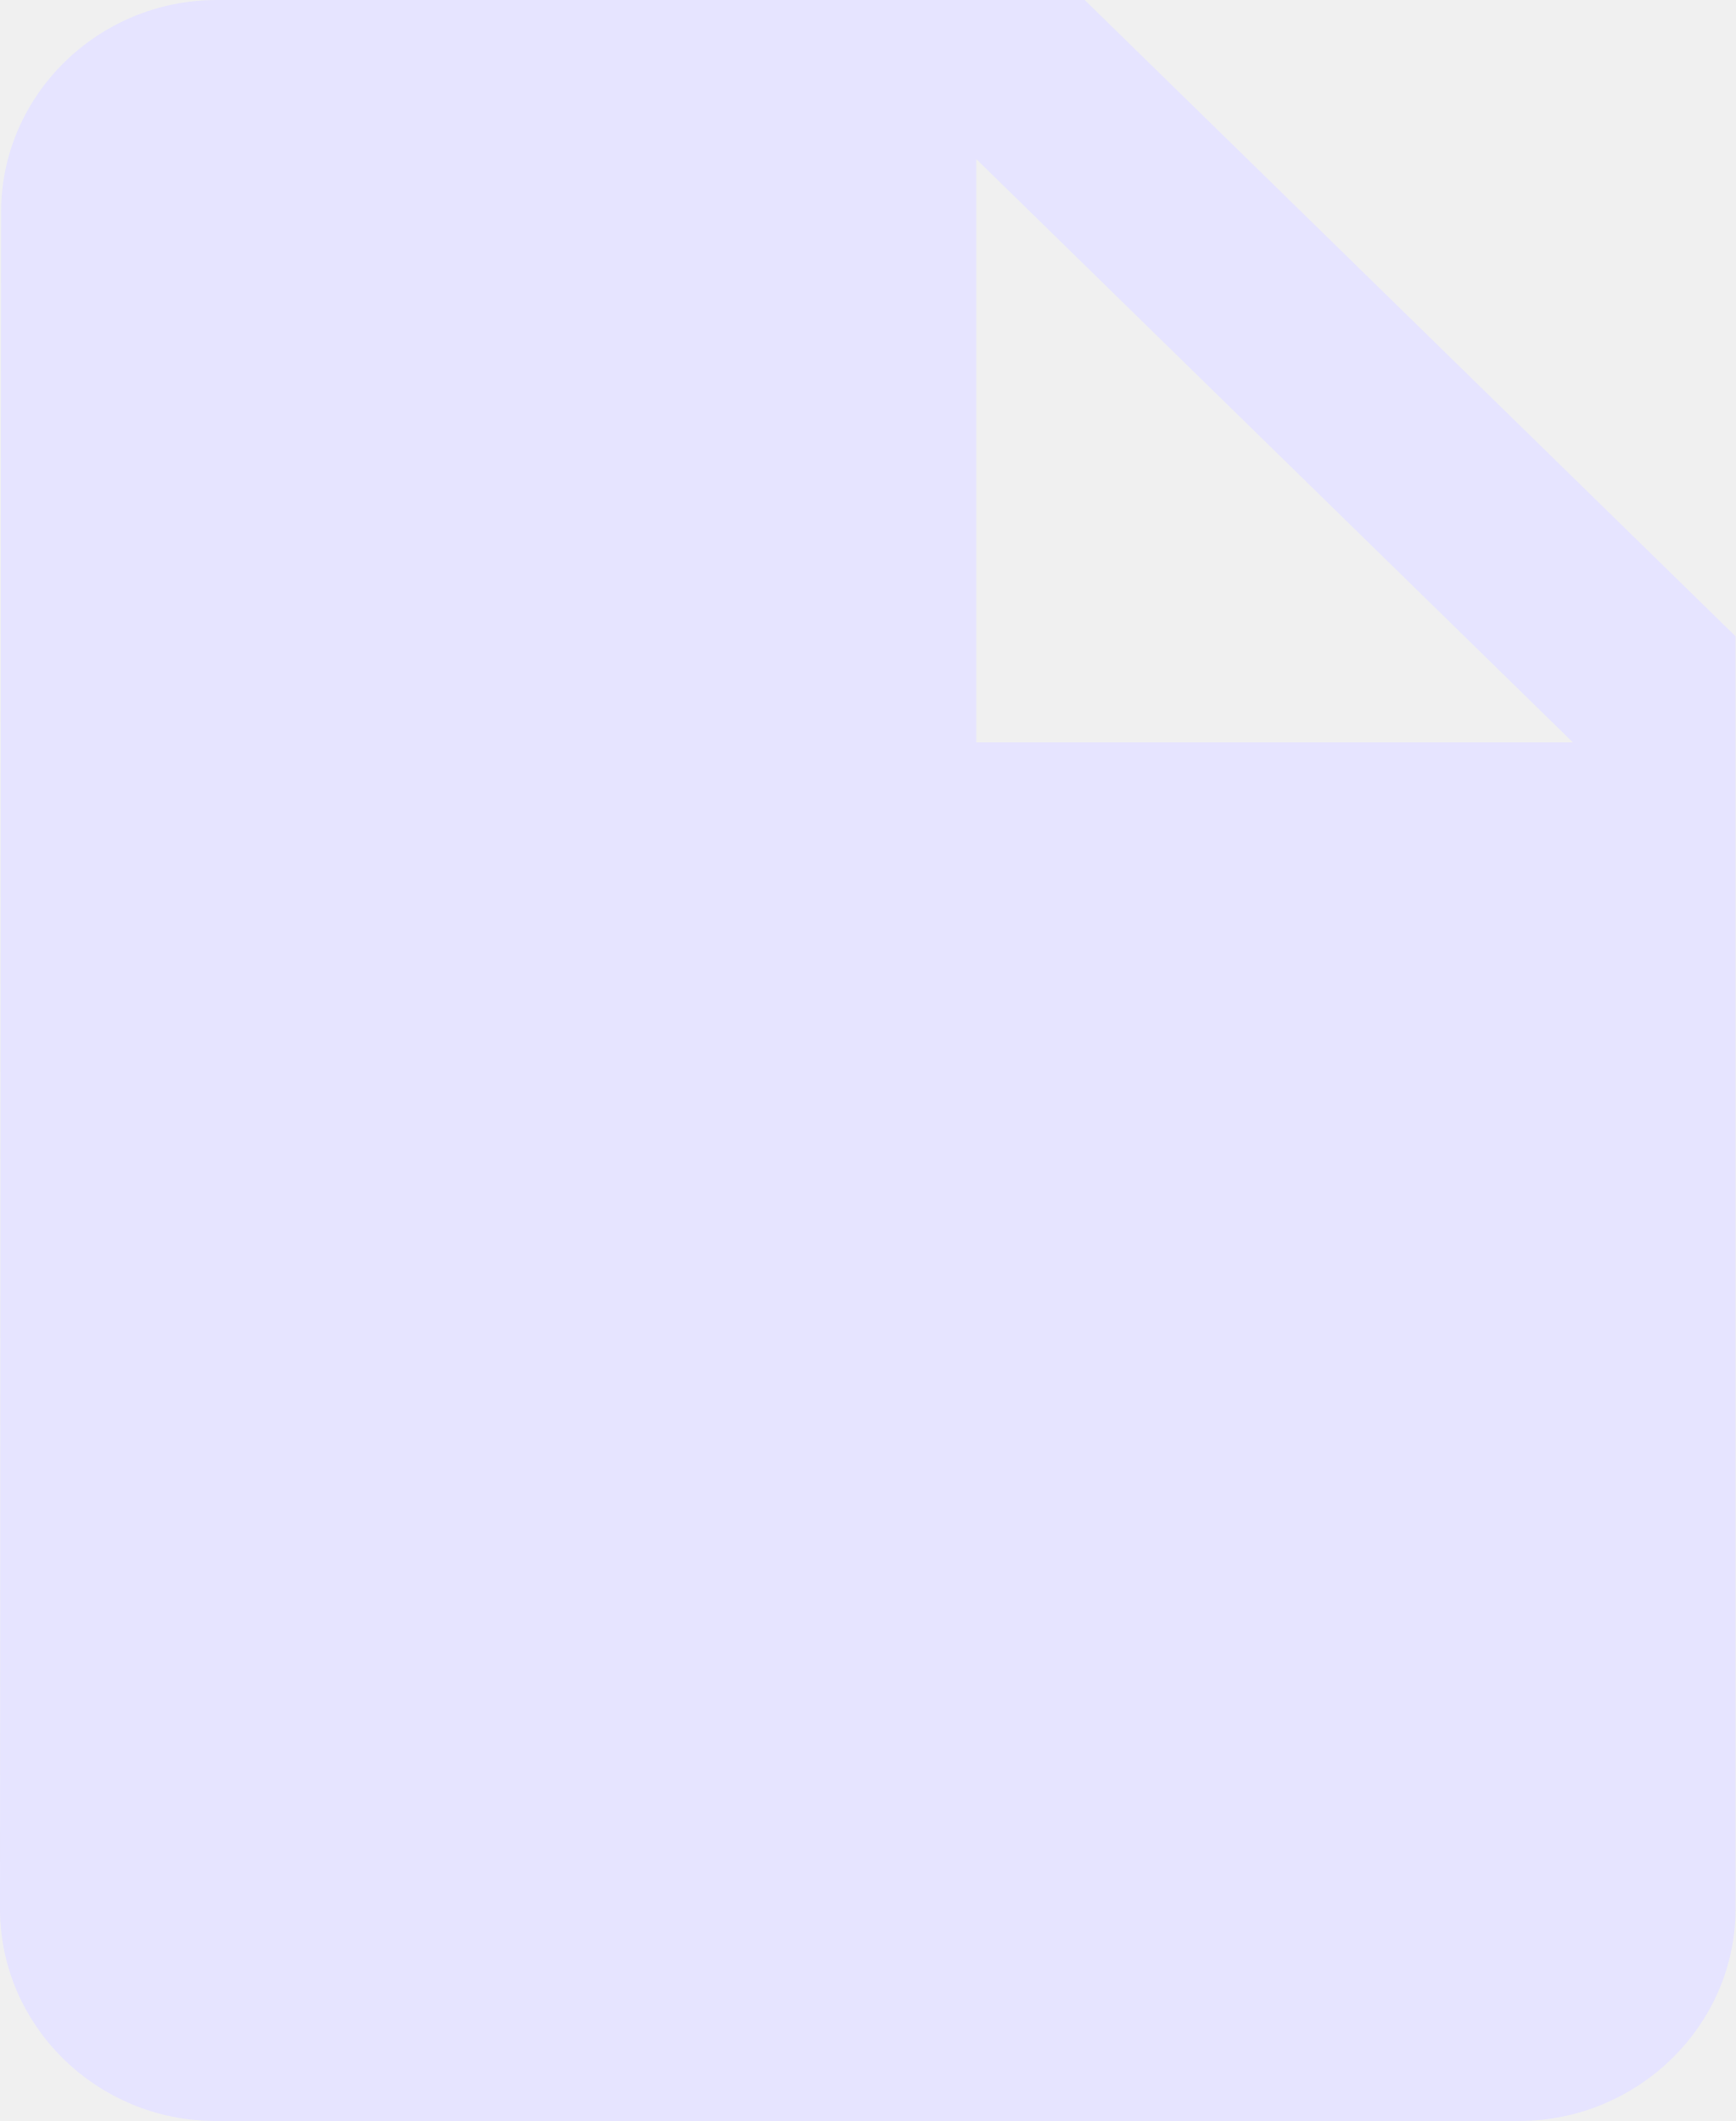
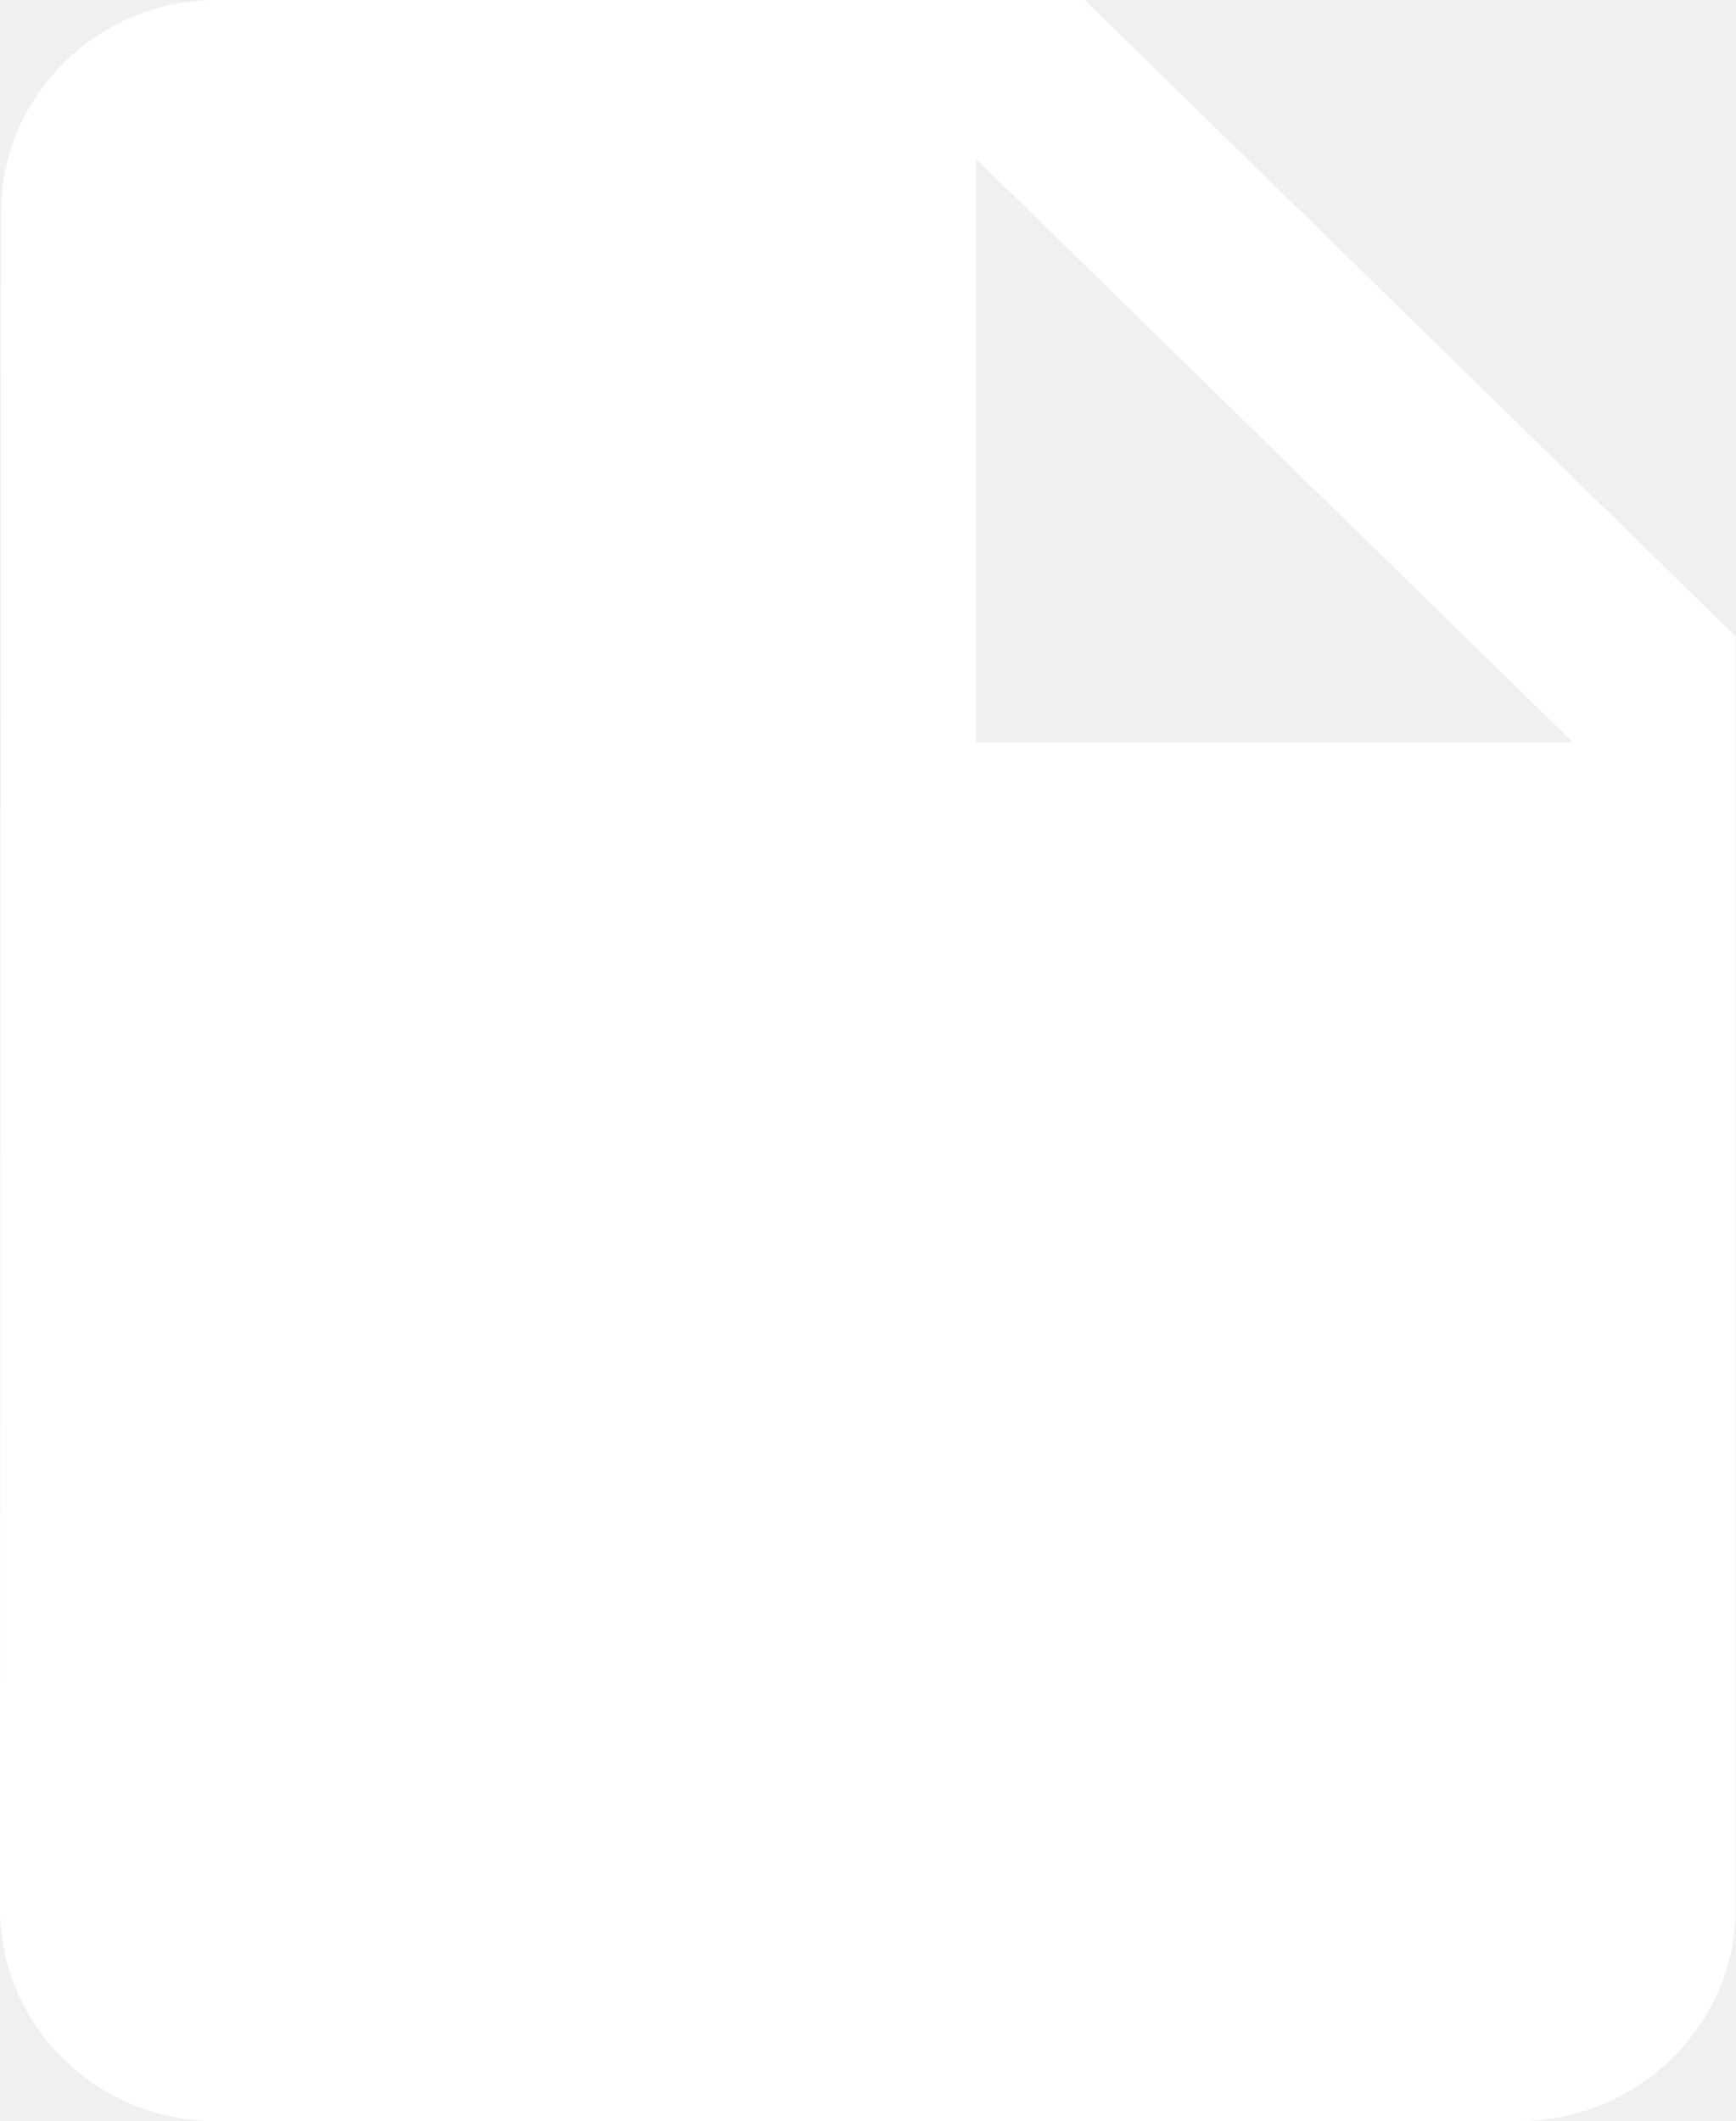
<svg xmlns="http://www.w3.org/2000/svg" width="27" height="33" viewBox="0 0 27 33" fill="none">
-   <path d="M3.375 0C1.519 0 0.017 1.485 0.017 3.3L0 29.7C0 31.515 1.502 33 3.358 33H23.625C25.481 33 27 31.515 27 29.7V9.9L16.875 0H3.375ZM15.188 11.55V2.475L24.469 11.55H15.188Z" fill="#e6e4ff" />
+   <path d="M3.375 0C1.519 0 0.017 1.485 0.017 3.3L0 29.7C0 31.515 1.502 33 3.358 33H23.625C25.481 33 27 31.515 27 29.7V9.9L16.875 0H3.375ZM15.188 11.55V2.475L24.469 11.55H15.188Z" fill="#ffffff" />
</svg>
